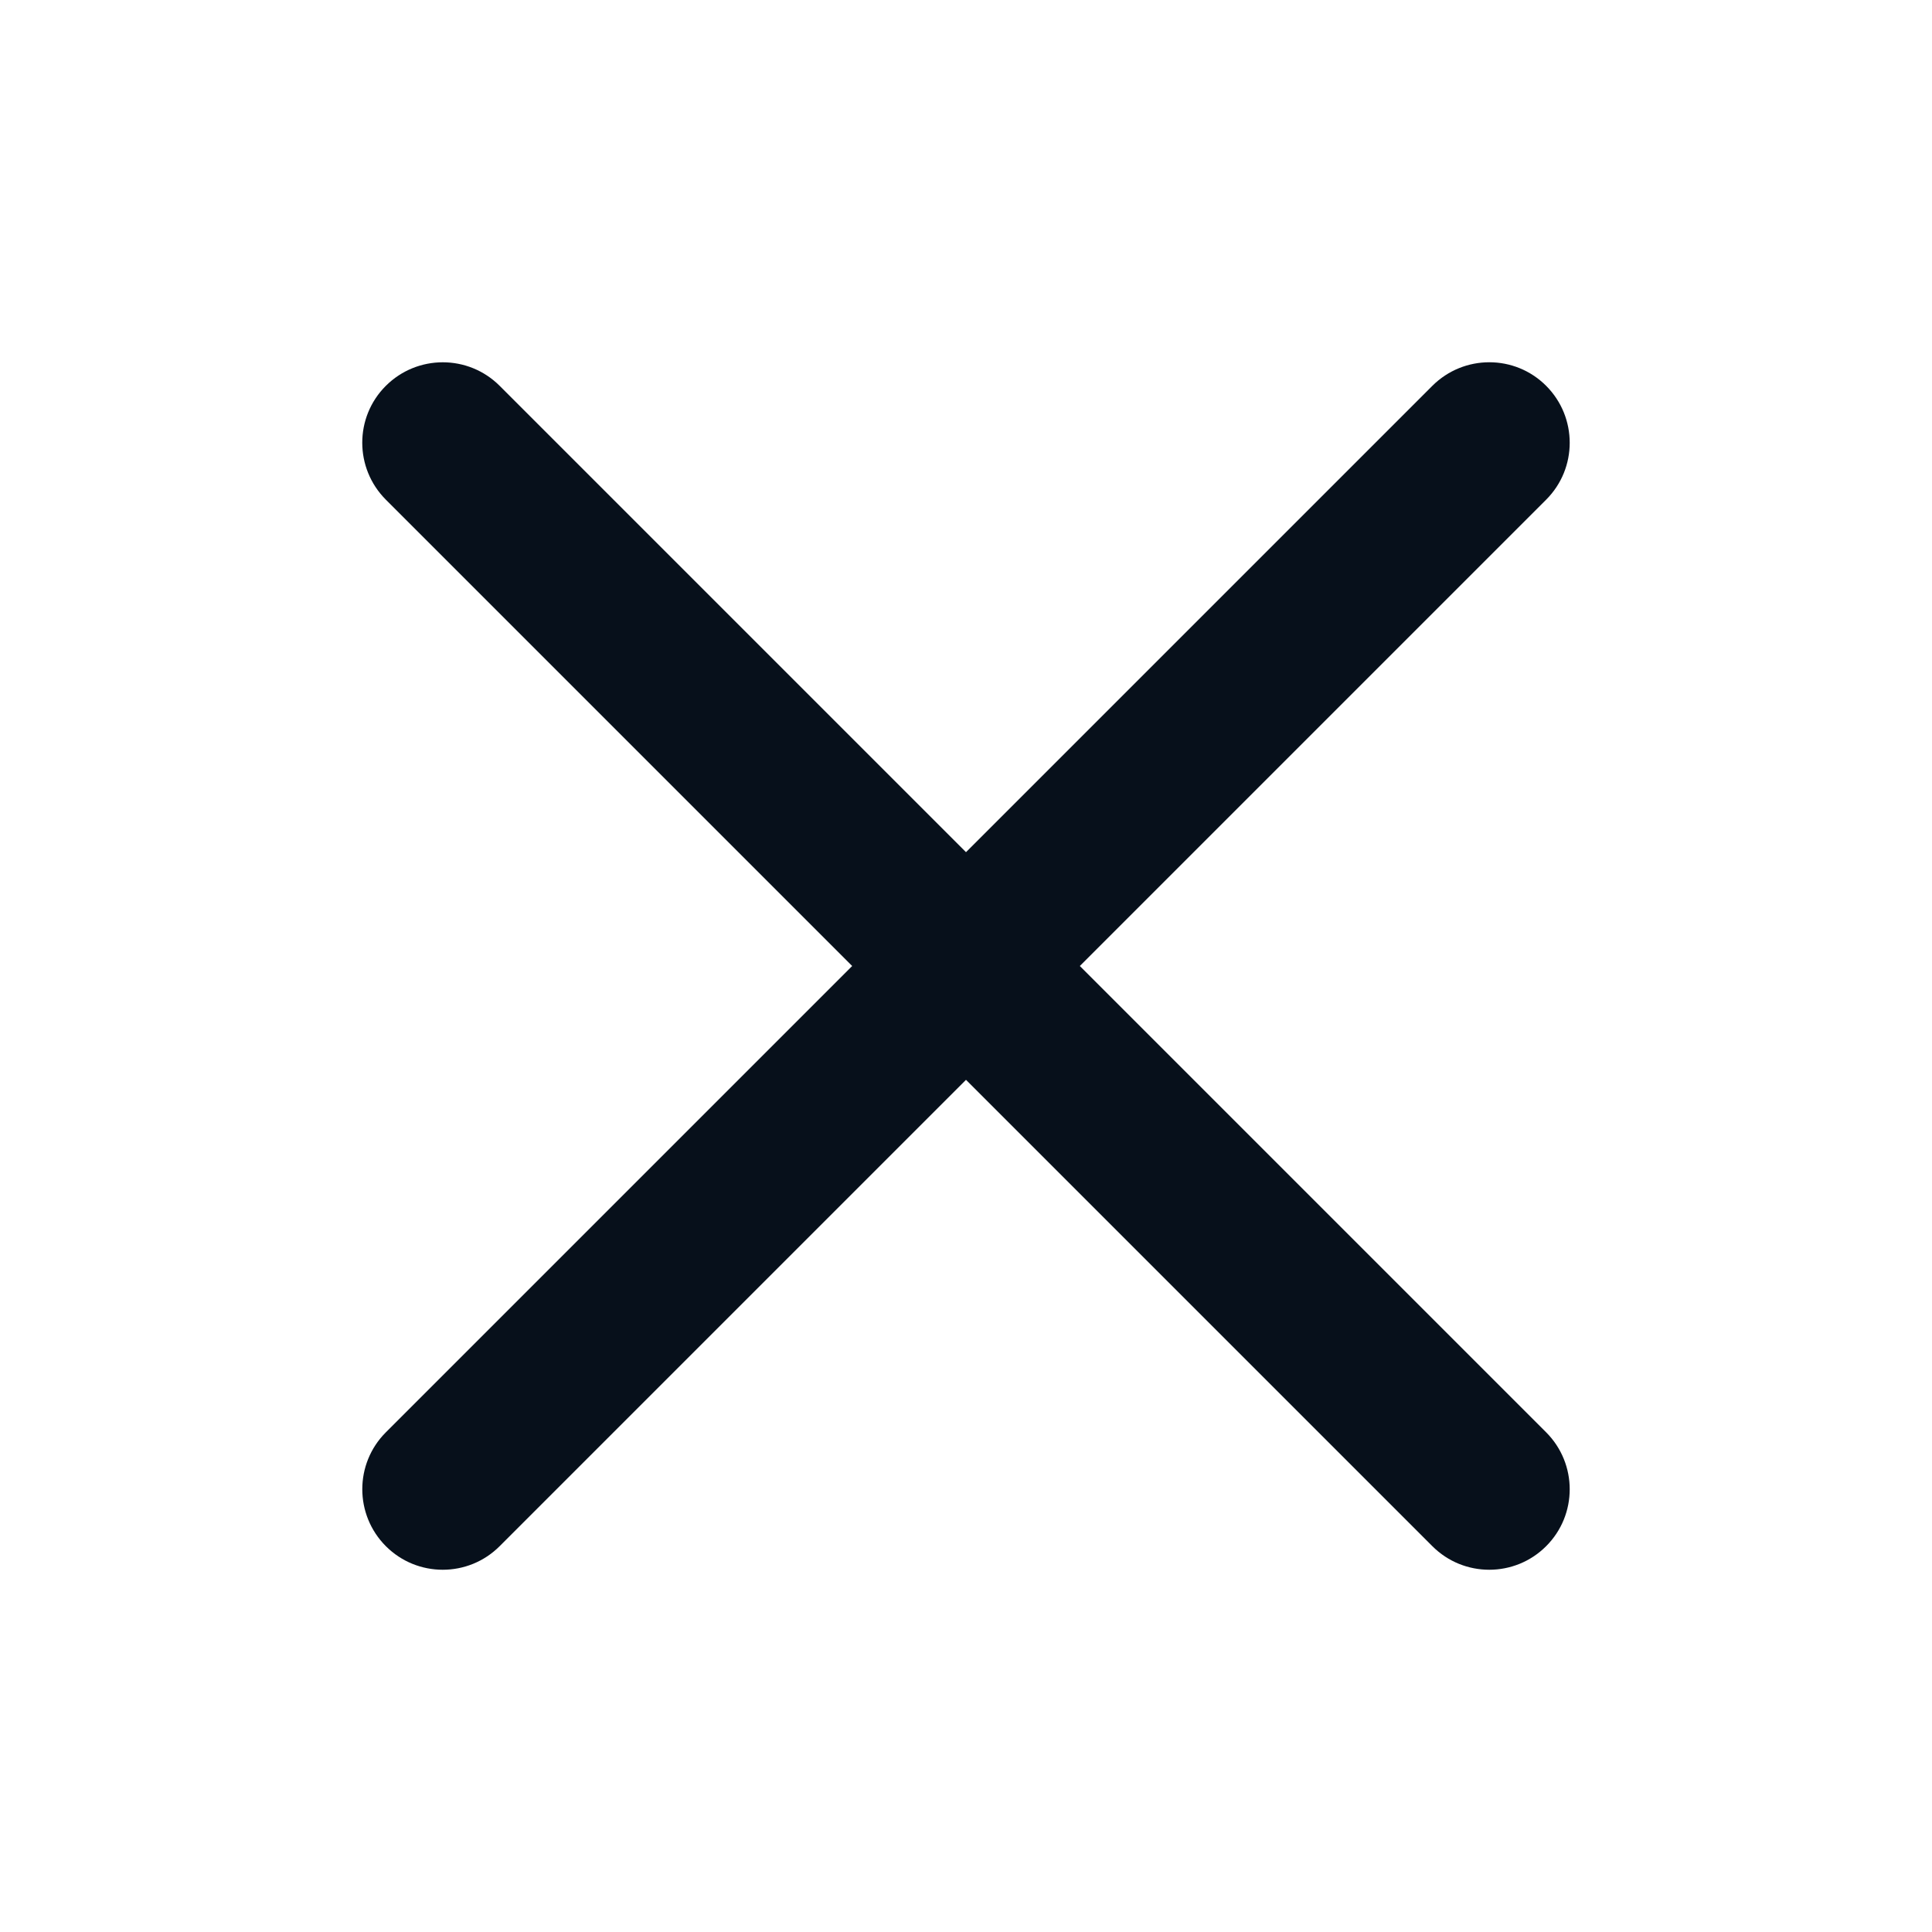
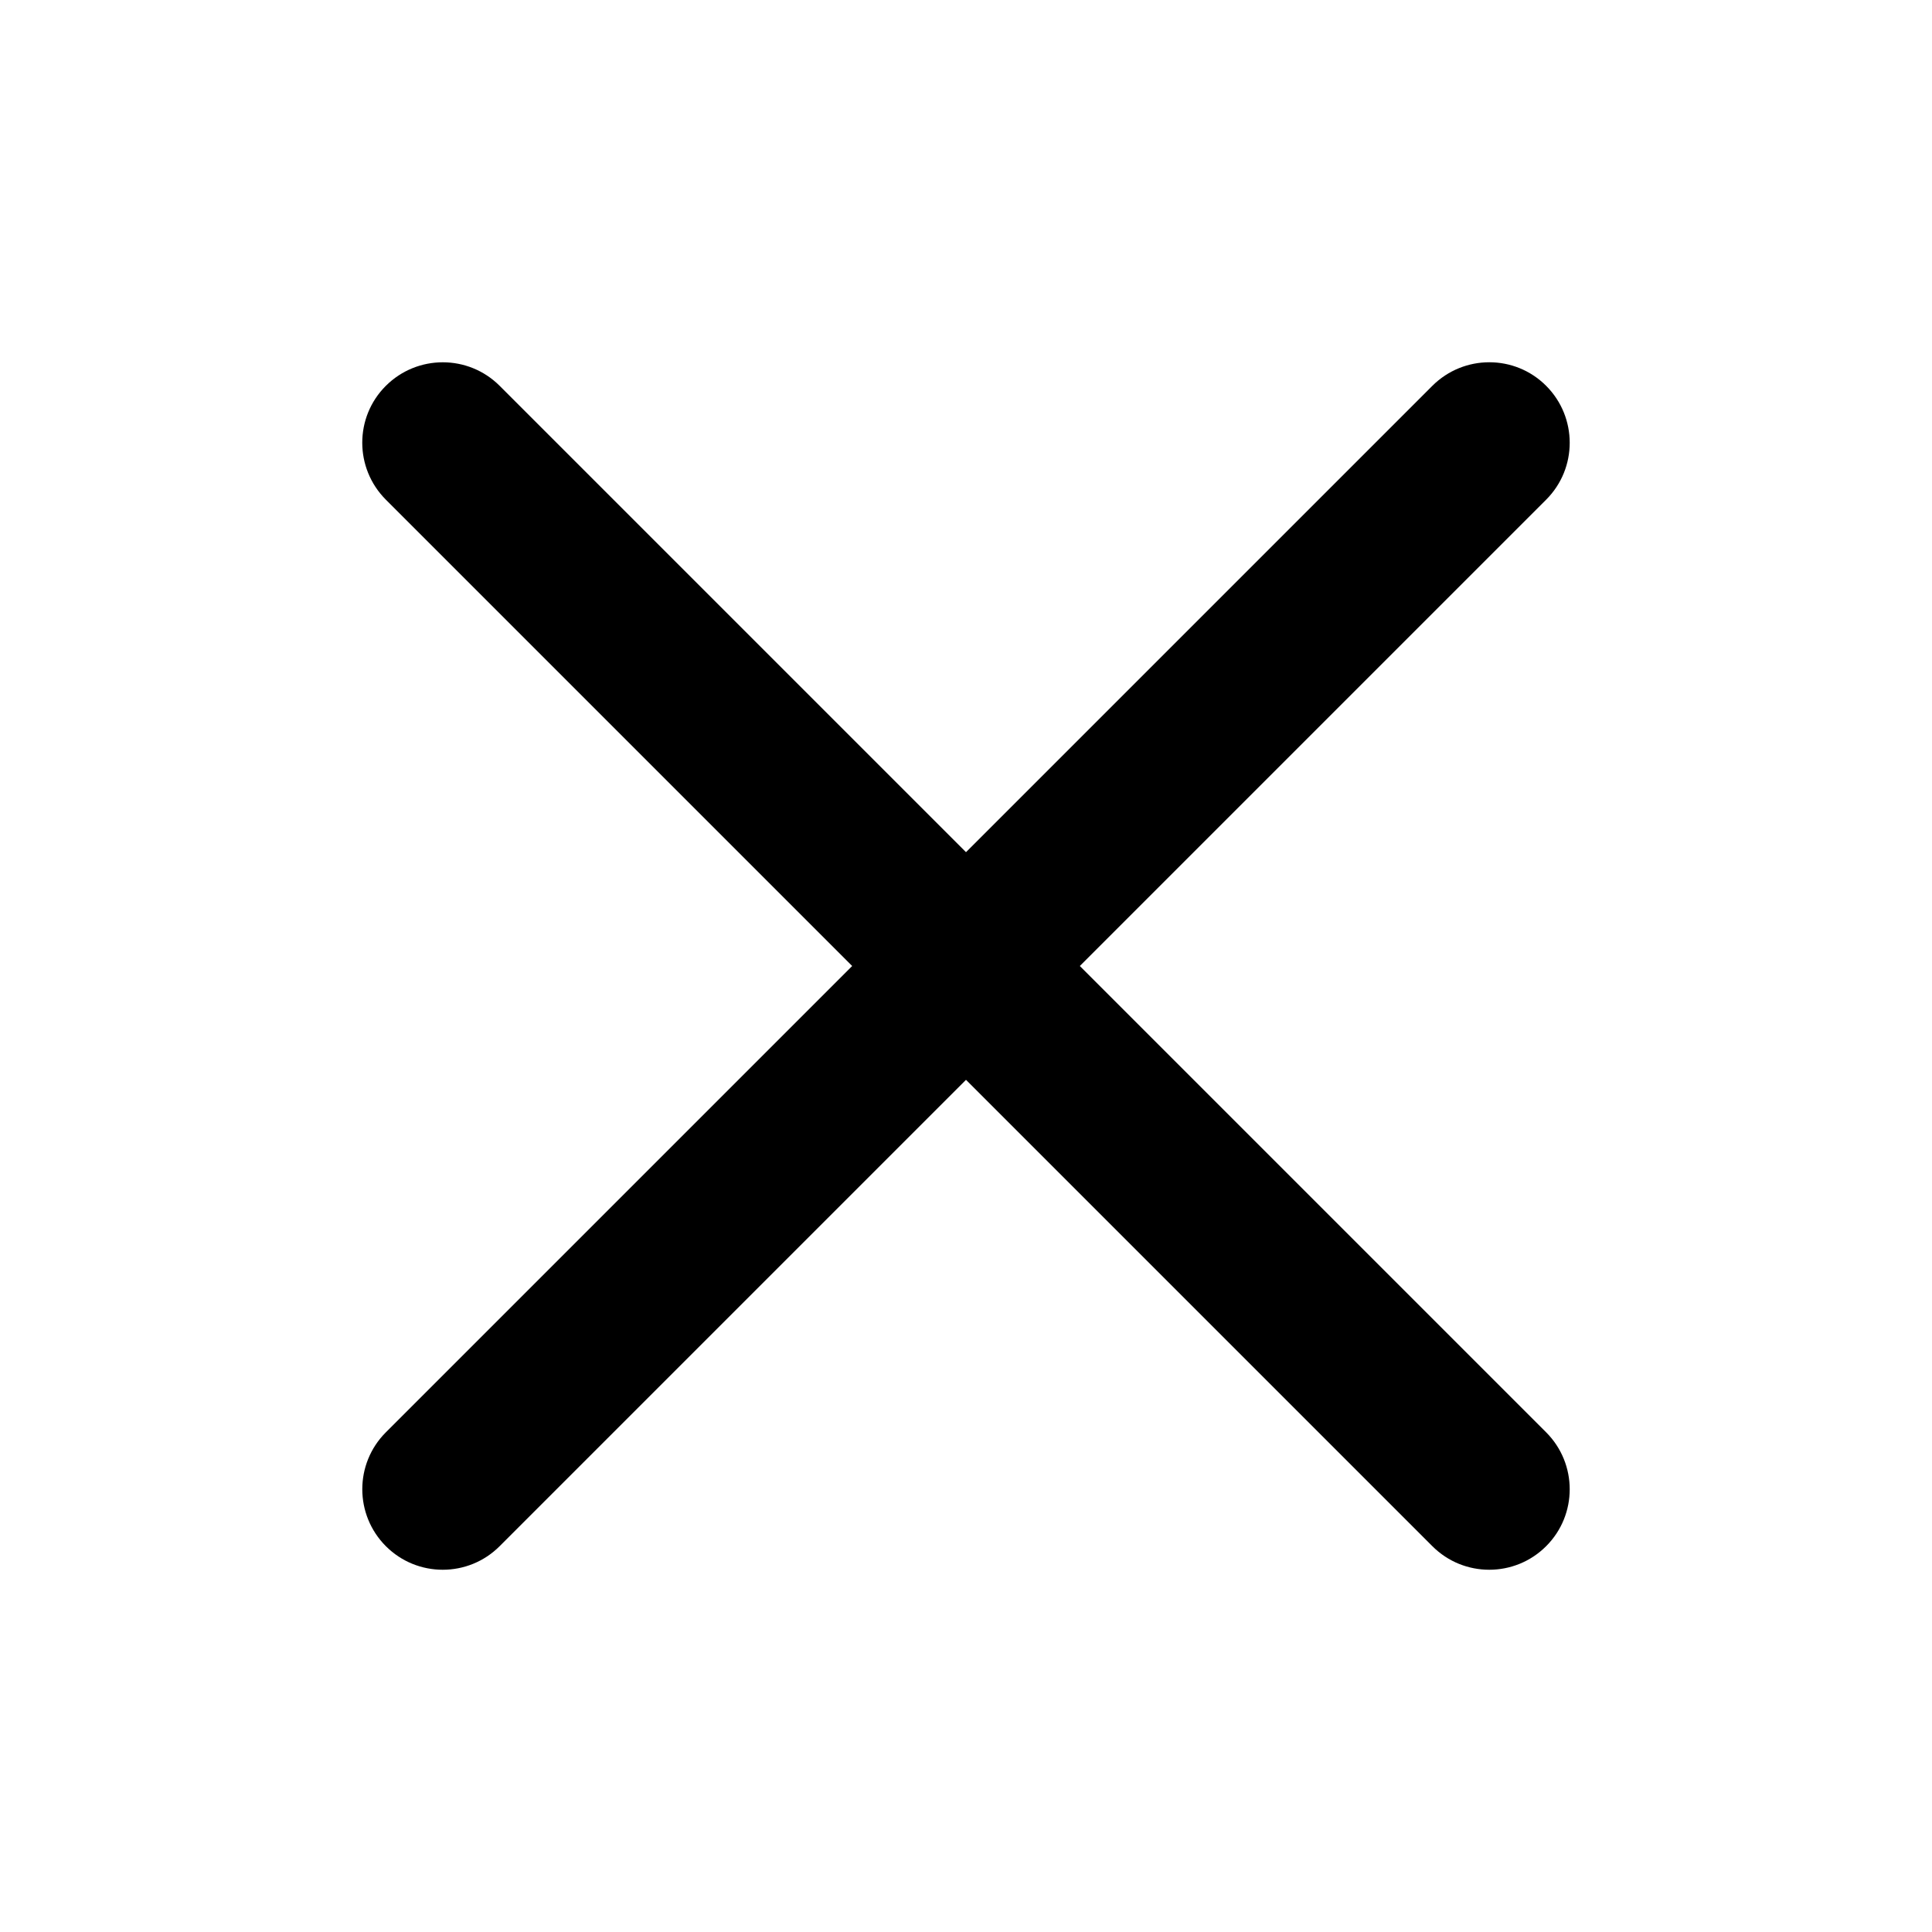
<svg xmlns="http://www.w3.org/2000/svg" fill="none" height="24" viewBox="0 0 24 24" width="24">
-   <path d="m13.414 12 5.793-5.793c.39-.39.39-1.023 0-1.414s-1.023-.39-1.414 0l-5.793 5.793-5.793-5.793c-.39-.39-1.023-.39-1.414 0s-.39 1.023 0 1.414l5.793 5.793-5.793 5.793c-.39.39-.39 1.023 0 1.414.195.195.45.293.707.293s.512-.098.707-.293l5.793-5.793 5.793 5.793c.195.195.45.293.707.293s.512-.098.707-.293c.39-.39.39-1.023 0-1.414z" fill="#07101b" />
+   <path d="m13.414 12 5.793-5.793c.39-.39.39-1.023 0-1.414s-1.023-.39-1.414 0l-5.793 5.793-5.793-5.793c-.39-.39-1.023-.39-1.414 0s-.39 1.023 0 1.414l5.793 5.793-5.793 5.793c-.39.39-.39 1.023 0 1.414.195.195.45.293.707.293s.512-.098.707-.293l5.793-5.793 5.793 5.793c.195.195.45.293.707.293s.512-.098.707-.293c.39-.39.39-1.023 0-1.414z" fill="currentColor" />
</svg>
